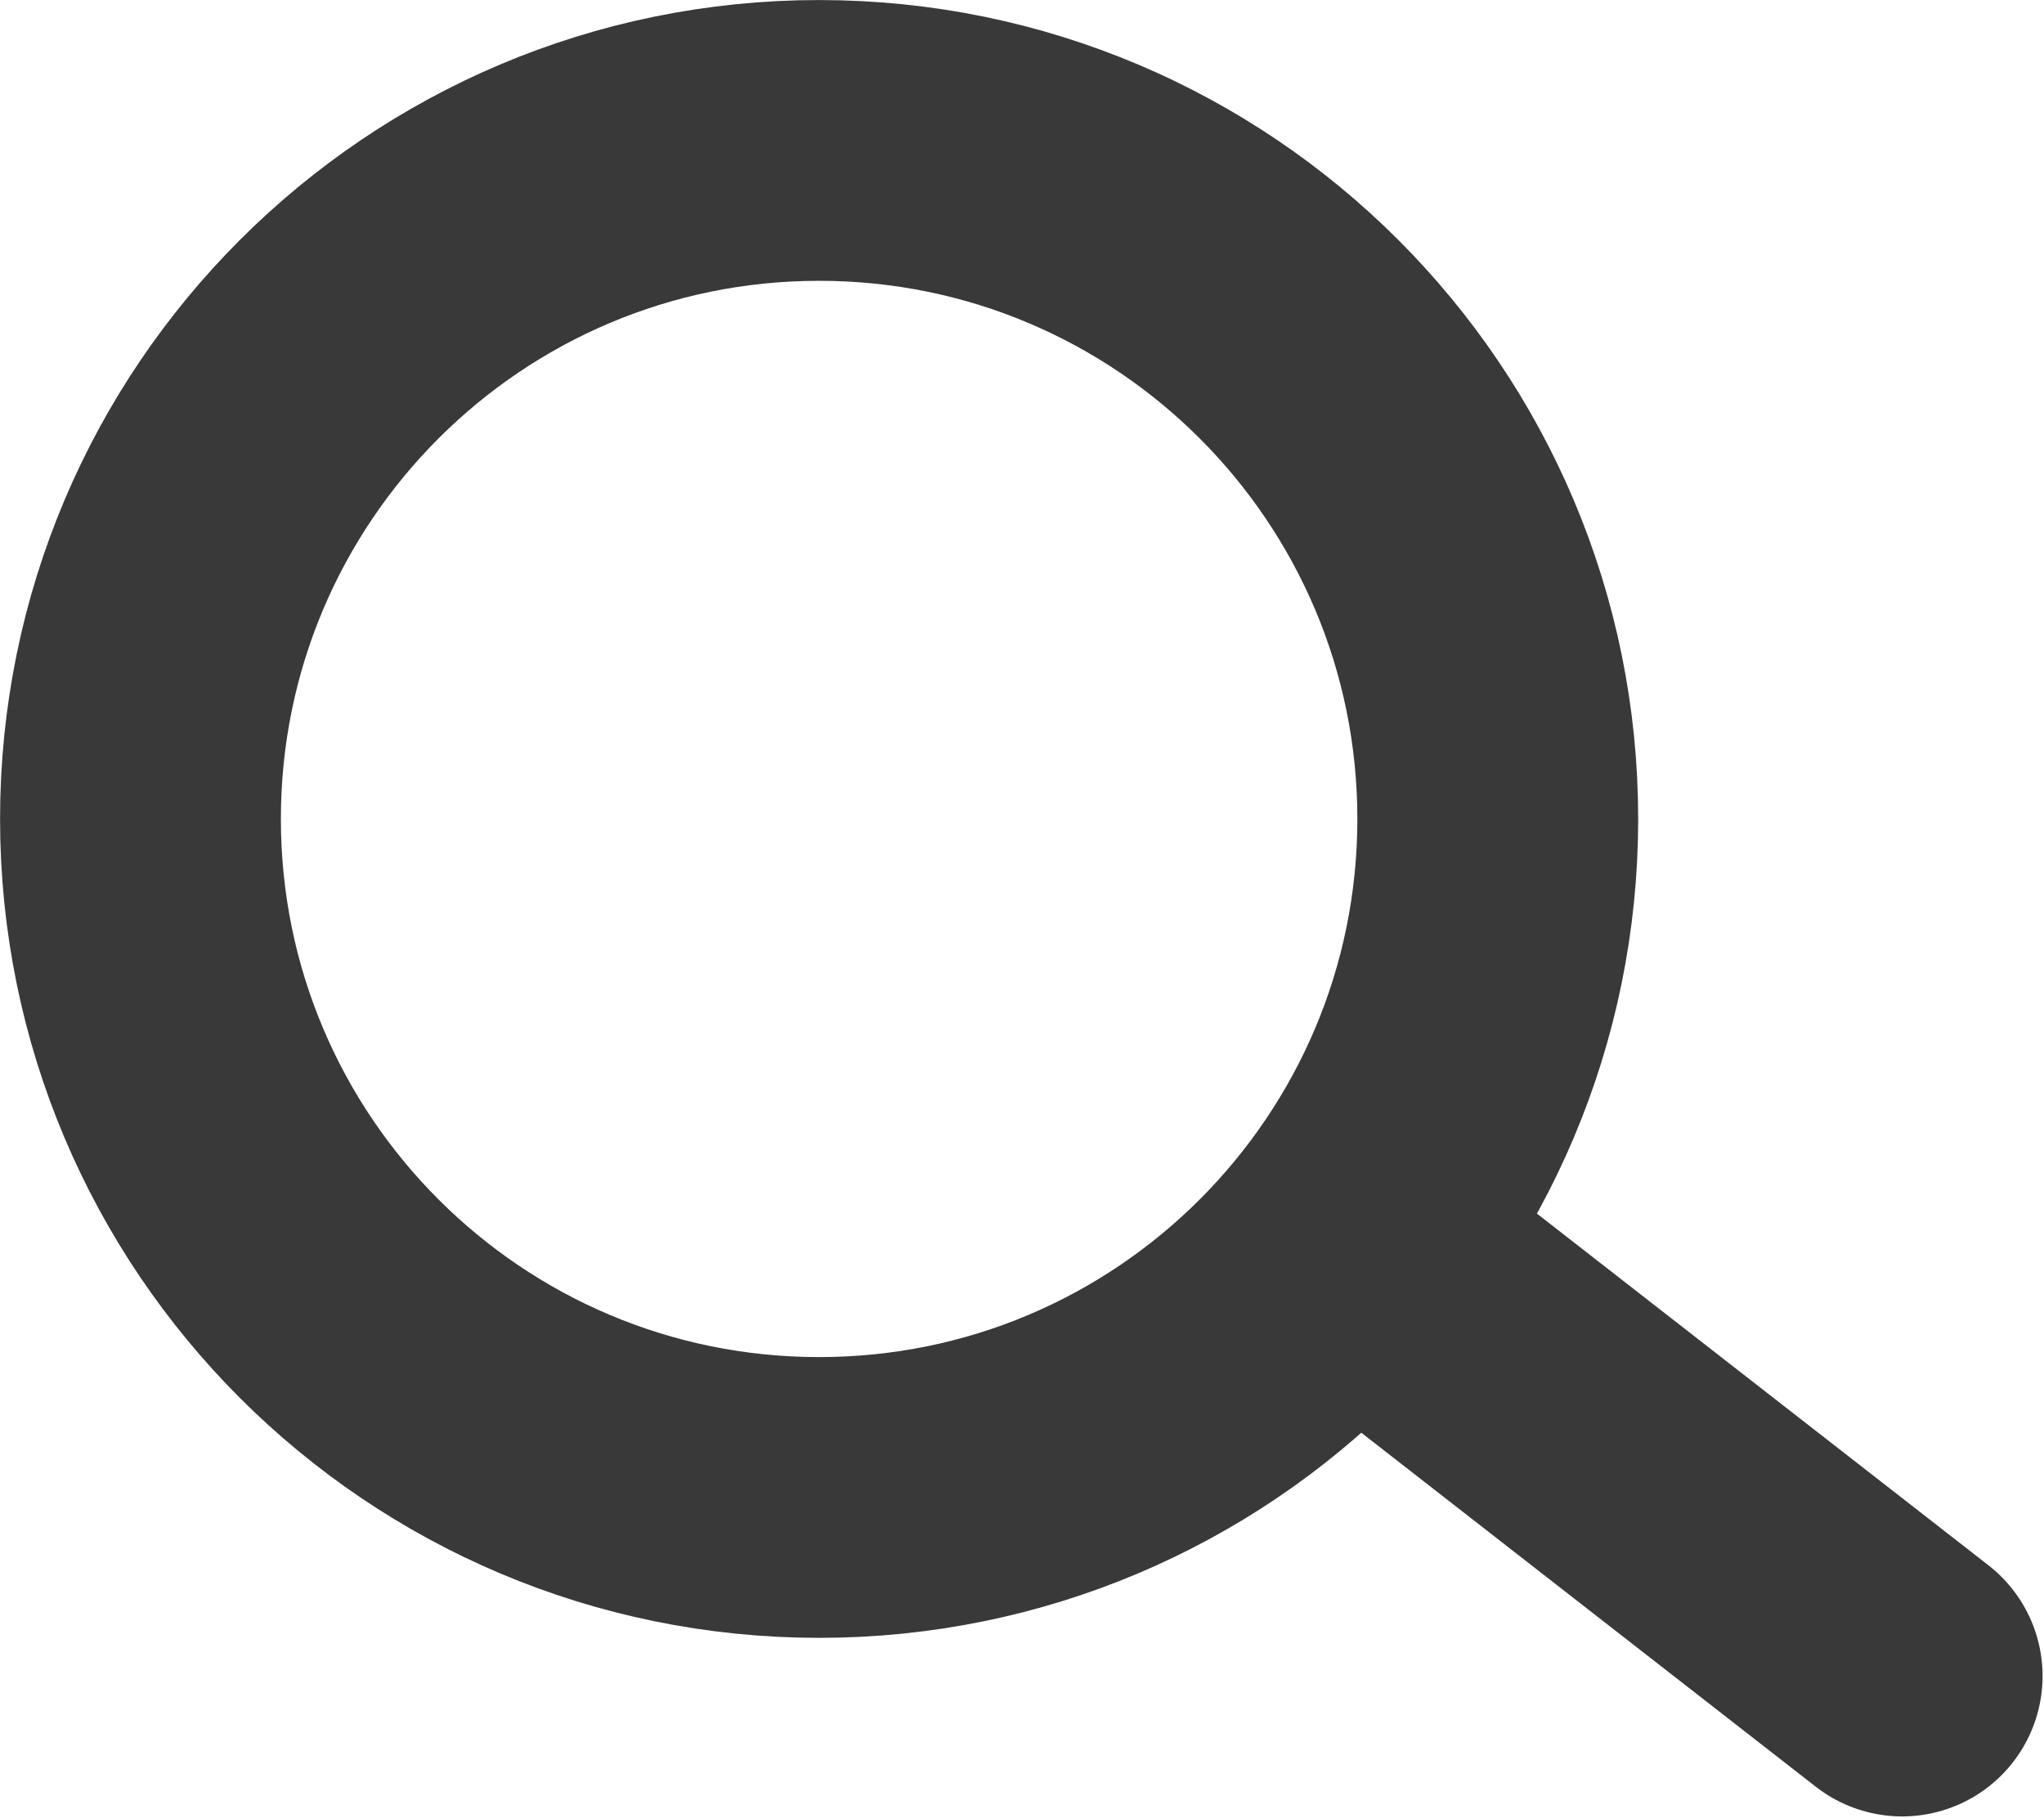
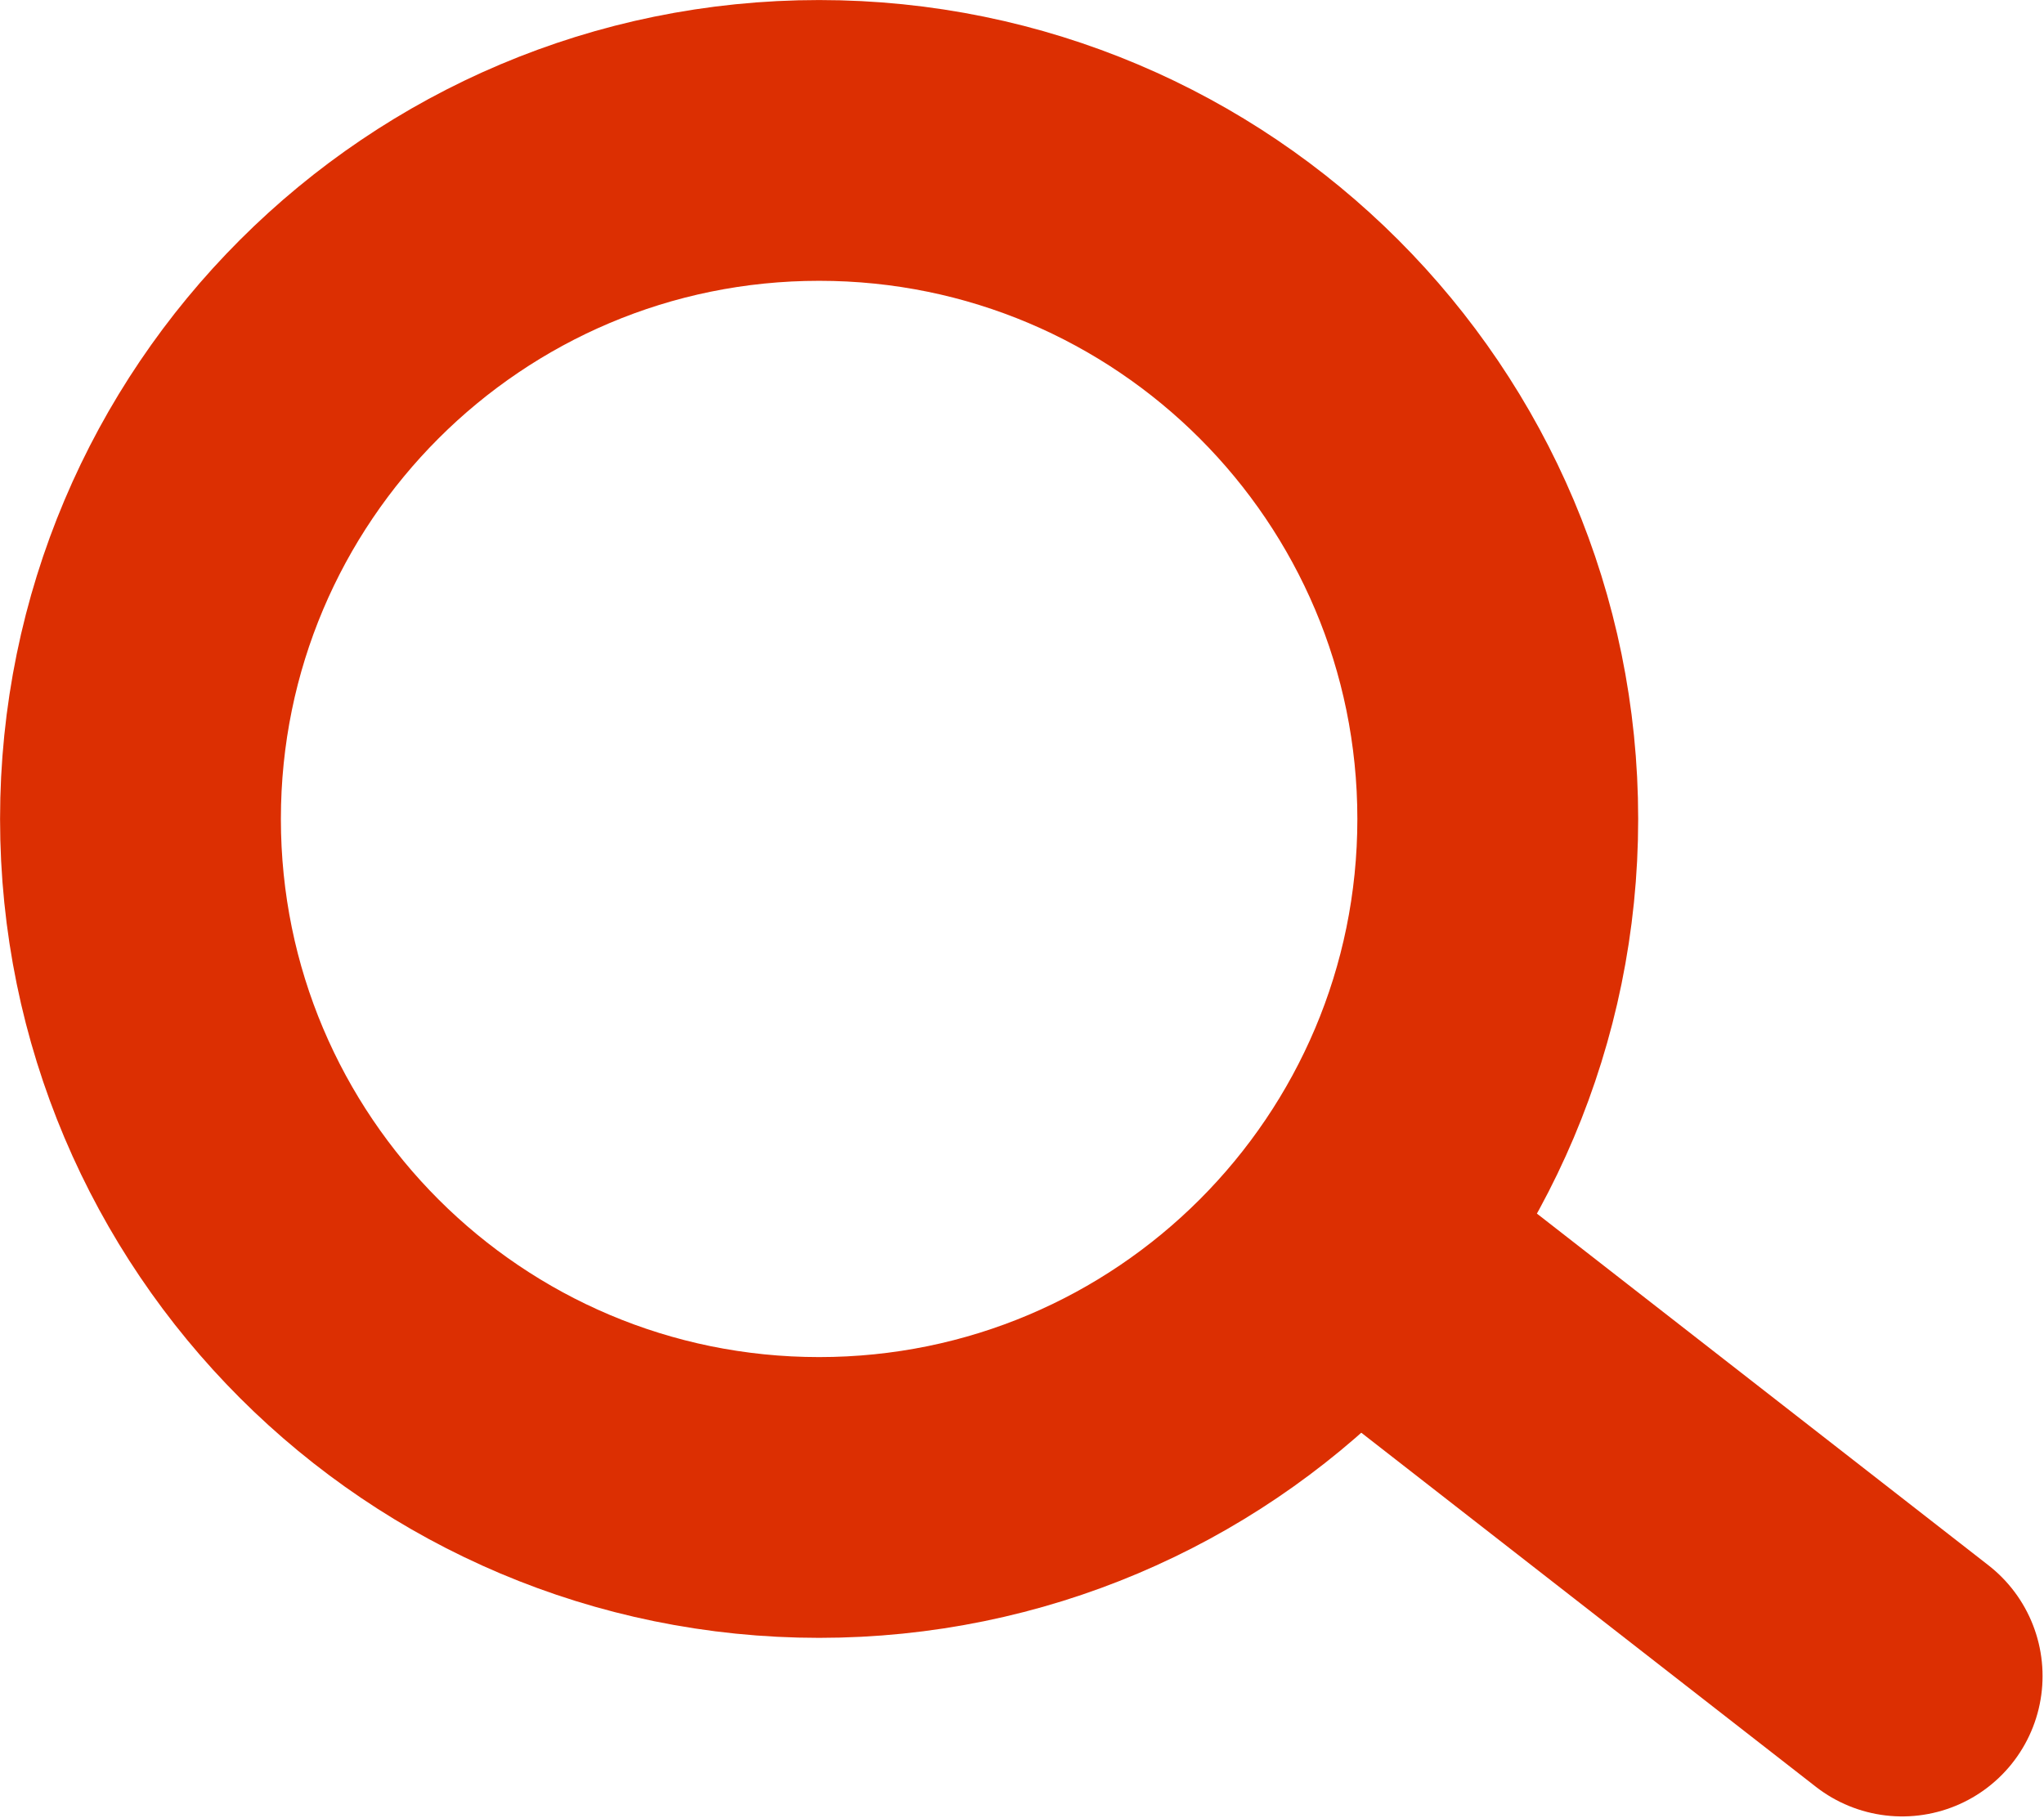
<svg xmlns="http://www.w3.org/2000/svg" width="143.904" height="128" viewBox="0 0 55.77 124.724" id="svg4983" version="1.1">
  <defs id="defs4985" />
  <g id="layer1" transform="translate(64.08204,-216.0379)">
-     <g id="g4288" transform="matrix(12.84305,0,0,12.84305,-4352.973,-5791.373)" style="fill:none;stroke:#393939;stroke-width:1.5;stroke-miterlimit:4;stroke-dasharray:none;stroke-opacity:1">
-       <circle r="3.625" cy="472.131" cx="335.034" id="path4284" style="color:#000000;clip-rule:nonzero;display:inline;overflow:visible;visibility:visible;opacity:1;isolation:auto;mix-blend-mode:normal;color-interpolation:sRGB;color-interpolation-filters:linearRGB;solid-color:#000000;solid-opacity:1;fill:none;fill-opacity:1;fill-rule:nonzero;stroke:#393939;stroke-width:1.5;stroke-linecap:round;stroke-linejoin:round;stroke-miterlimit:4;stroke-dasharray:none;stroke-dashoffset:0;stroke-opacity:1;color-rendering:auto;image-rendering:auto;shape-rendering:auto;text-rendering:auto;enable-background:accumulate" />
-       <path id="path4286" d="m 337.909,474.443 2.91,2.267" style="color:#000000;clip-rule:nonzero;display:inline;overflow:visible;visibility:visible;opacity:1;isolation:auto;mix-blend-mode:normal;color-interpolation:sRGB;color-interpolation-filters:linearRGB;solid-color:#000000;solid-opacity:1;fill:none;fill-opacity:1;fill-rule:nonzero;stroke:#393939;stroke-width:1.5;stroke-linecap:round;stroke-linejoin:round;stroke-miterlimit:4;stroke-dasharray:none;stroke-dashoffset:0;stroke-opacity:1;color-rendering:auto;image-rendering:auto;shape-rendering:auto;text-rendering:auto;enable-background:accumulate" />
+     <g id="g4288" transform="matrix(12.84305,0,0,12.84305,-4352.973,-5791.373)" style="fill:#DC2F02;stroke:#DC2F02;stroke-width:1.5;stroke-miterlimit:4;stroke-dasharray:none;stroke-opacity:1">
+       <circle r="3.625" cy="472.131" cx="335.034" id="path4284" style="color:#DC2F02;clip-rule:nonzero;display:inline;overflow:visible;visibility:visible;opacity:1;isolation:auto;mix-blend-mode:normal;color-interpolation:sRGB;color-interpolation-filters:linearRGB;solid-color:#DC2F02;solid-opacity:1;fill:none;fill-opacity:1;fill-rule:nonzero;stroke:#DC2F02;stroke-width:1.5;stroke-linecap:round;stroke-linejoin:round;stroke-miterlimit:4;stroke-dasharray:none;stroke-dashoffset:0;stroke-opacity:1;color-rendering:auto;image-rendering:auto;shape-rendering:auto;text-rendering:auto;enable-background:accumulate" />
+       <path id="path4286" d="m 337.909,474.443 2.91,2.267" style="color:#DC2F02;clip-rule:nonzero;display:inline;overflow:visible;visibility:visible;opacity:1;isolation:auto;mix-blend-mode:normal;color-interpolation:sRGB;color-interpolation-filters:linearRGB;solid-color:#DC2F02;solid-opacity:1;fill:none;fill-opacity:1;fill-rule:nonzero;stroke:#DC2F02;stroke-width:1.5;stroke-linecap:round;stroke-linejoin:round;stroke-miterlimit:4;stroke-dasharray:none;stroke-dashoffset:0;stroke-opacity:1;color-rendering:auto;image-rendering:auto;shape-rendering:auto;text-rendering:auto;enable-background:accumulate" />
    </g>
  </g>
</svg>
